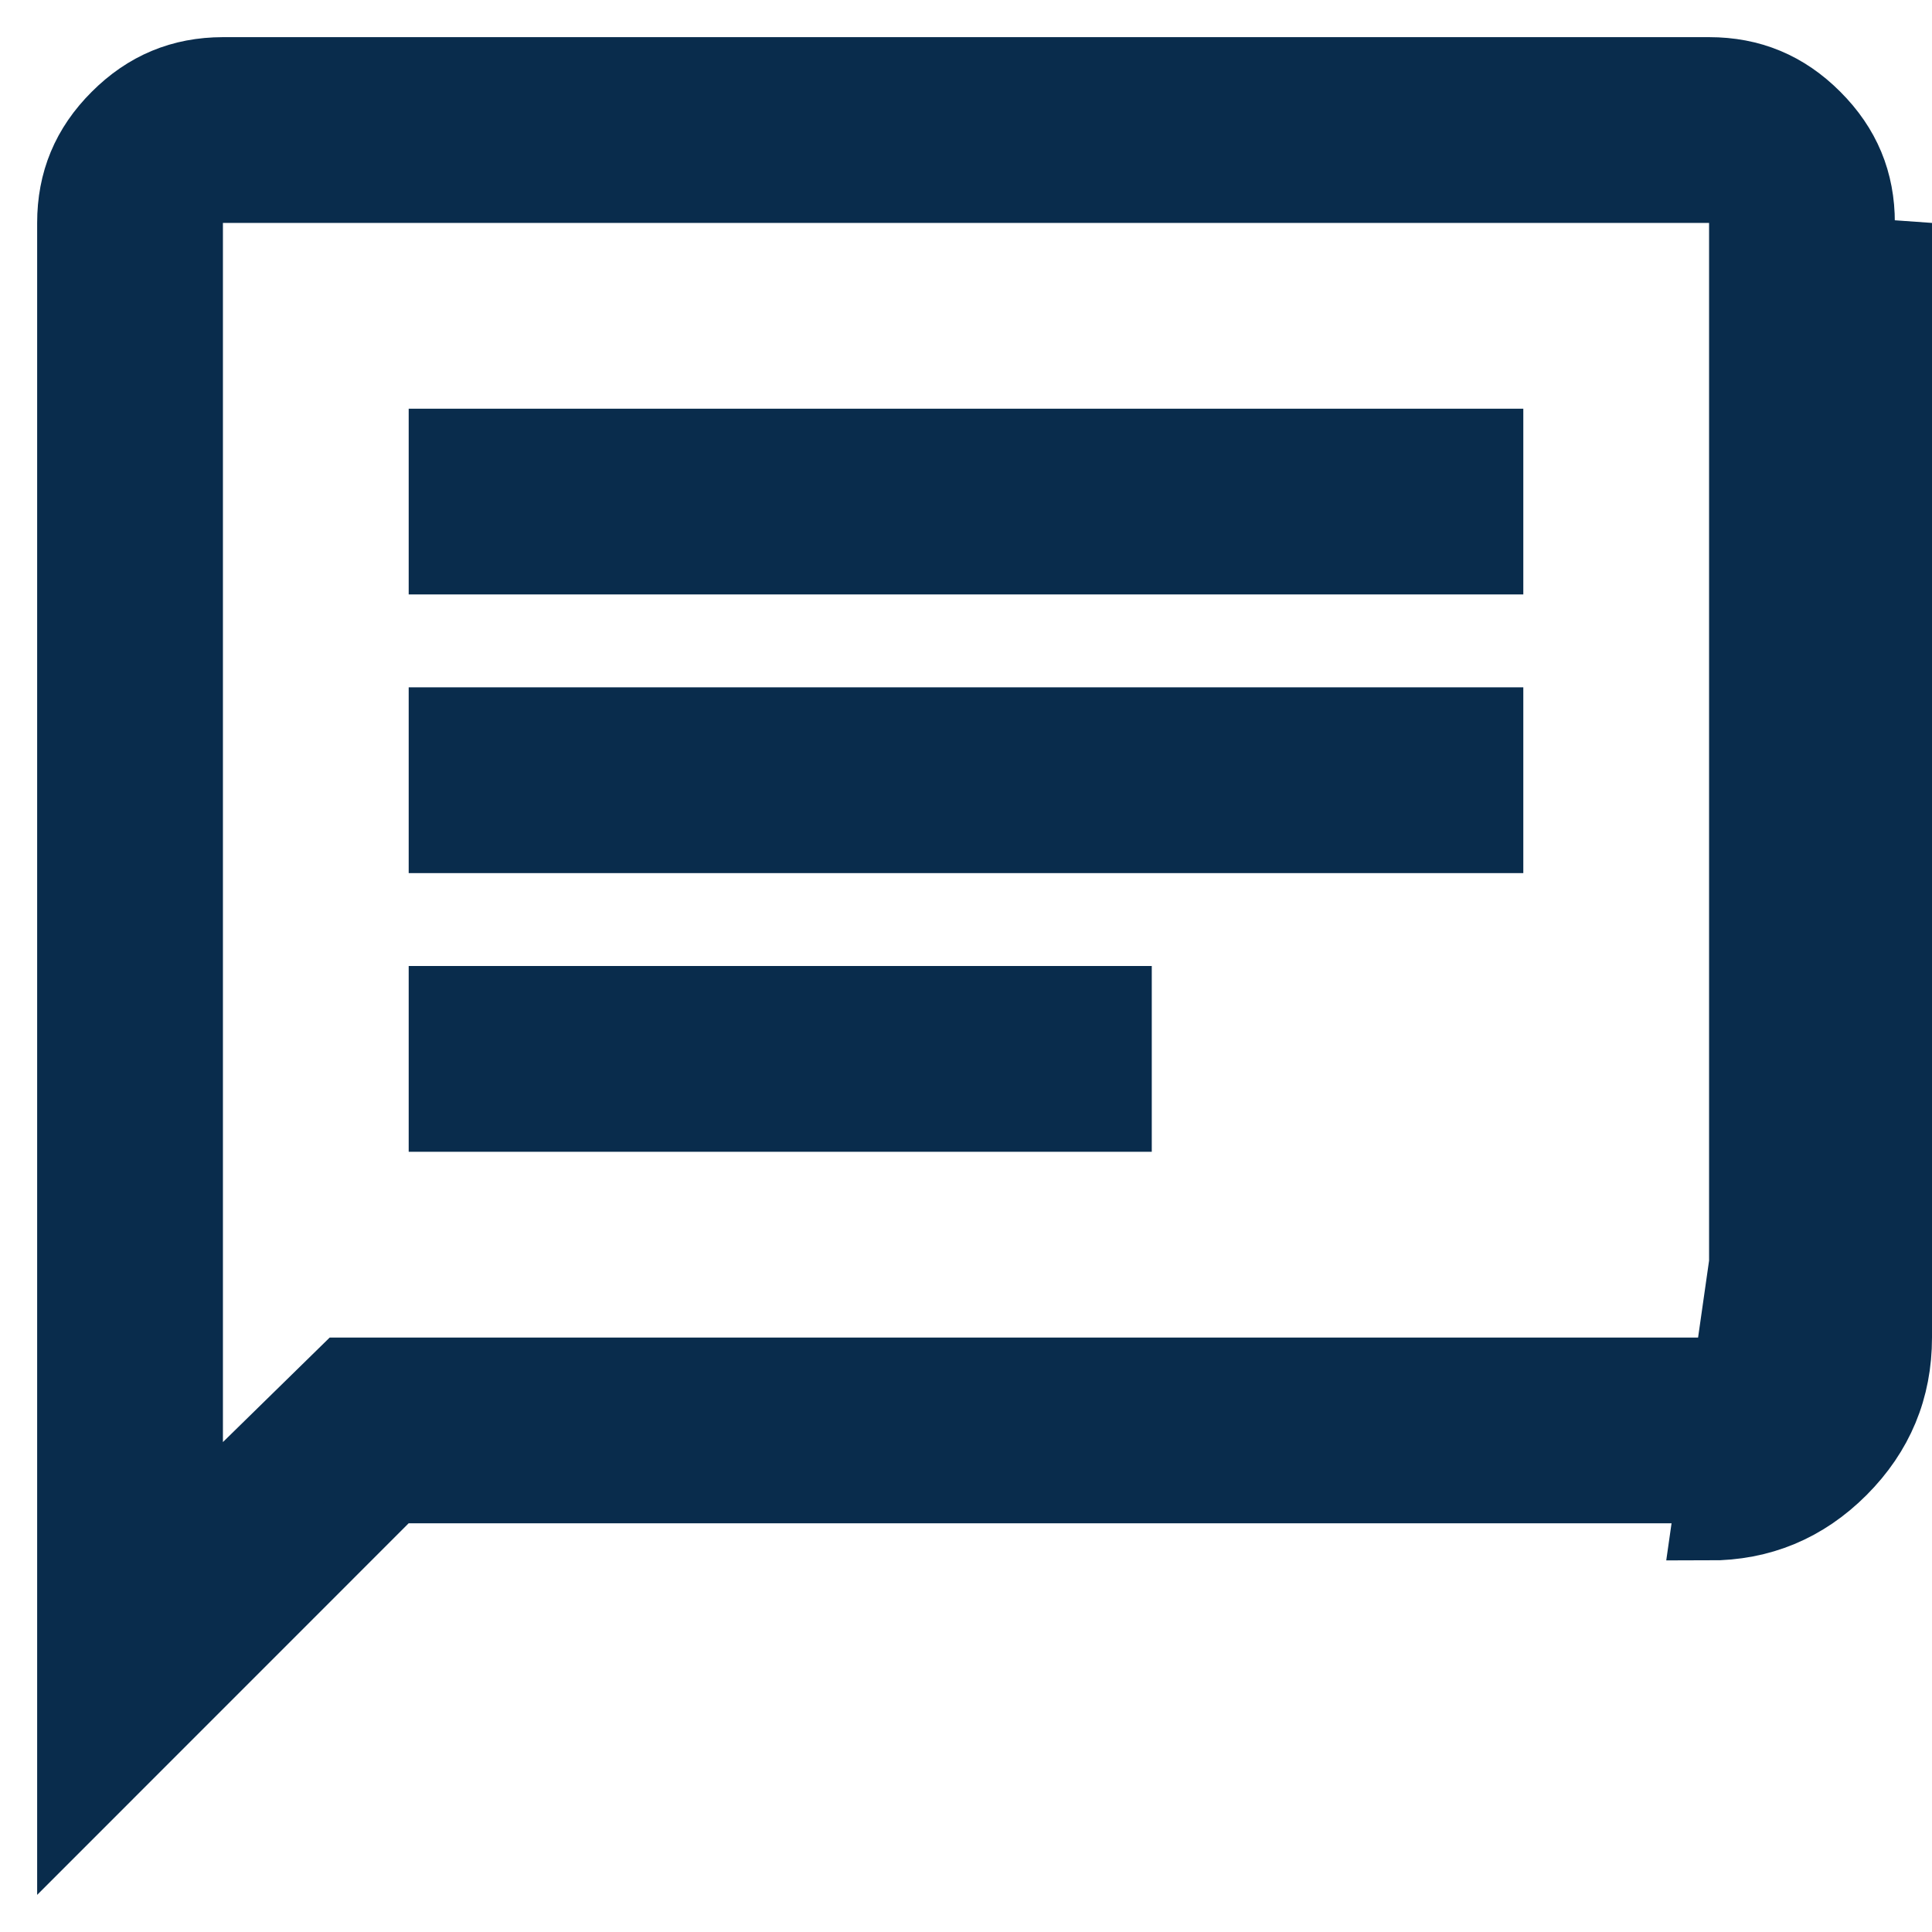
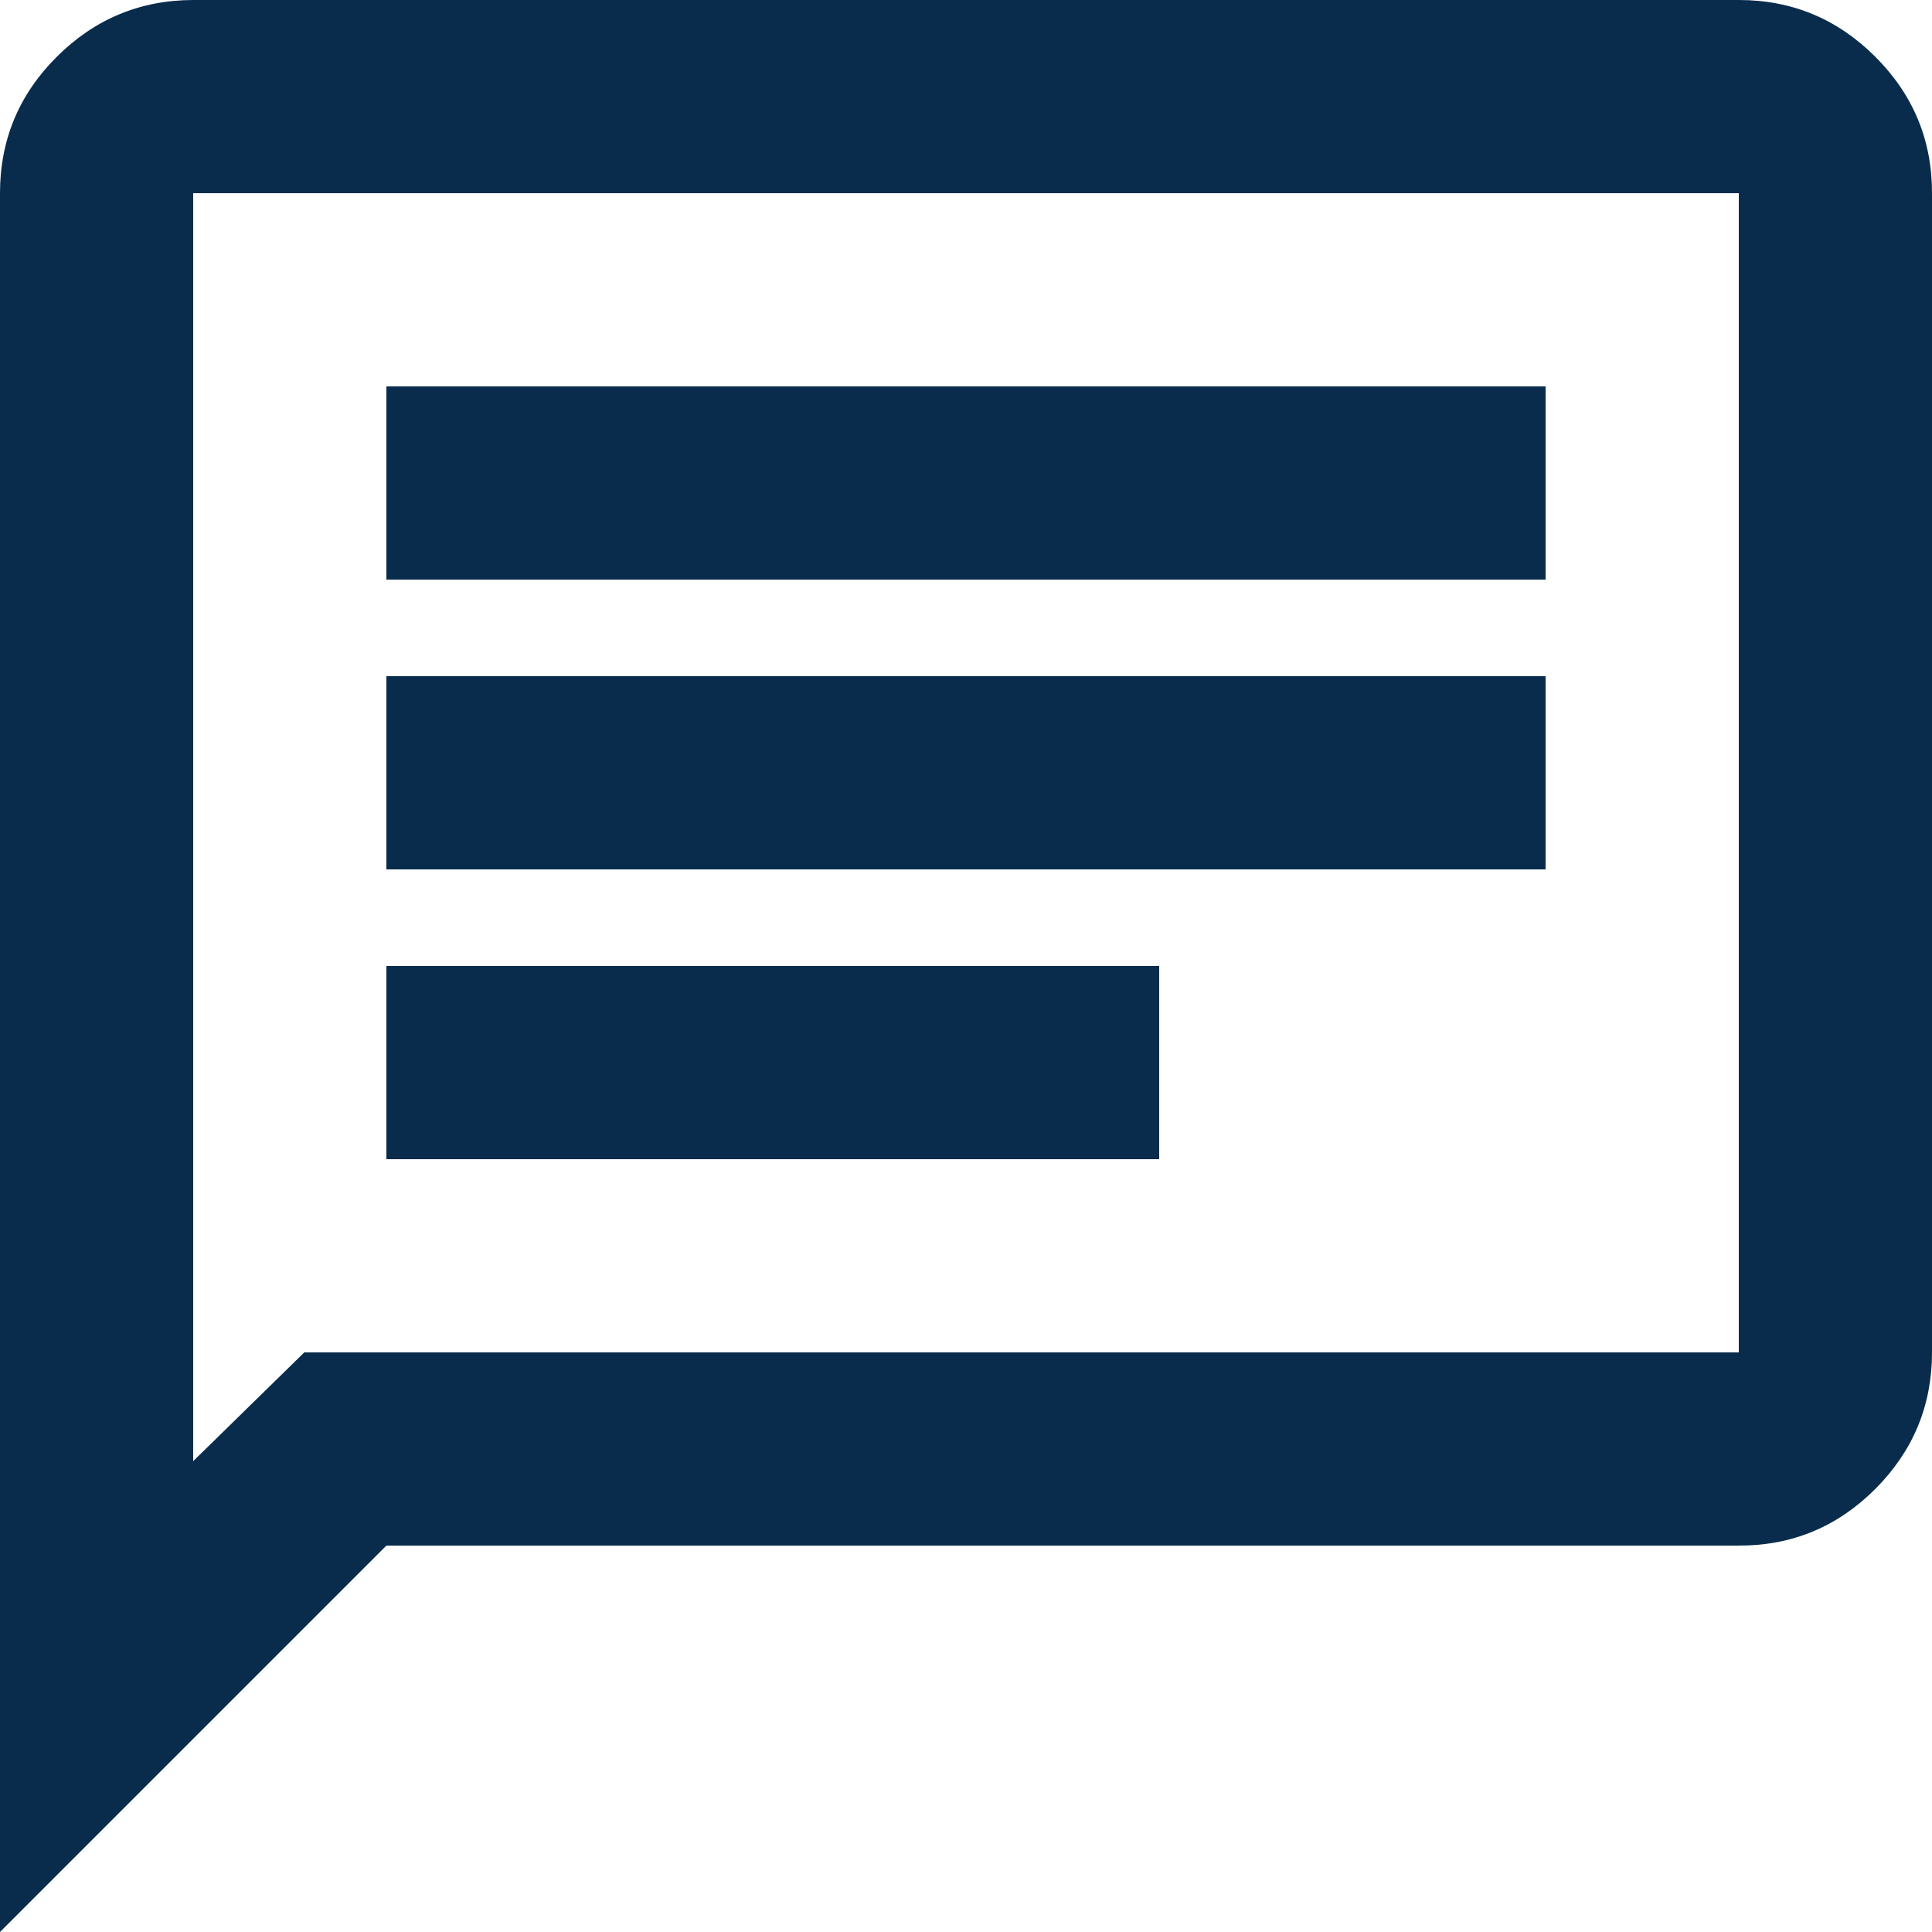
- <svg xmlns="http://www.w3.org/2000/svg" width="26" height="26" viewBox="0 0 26 26" fill="none">
-   <path d="M2.5 3V18V19.406V20.595L3.35 19.764L4.641 18.5H23H23.5V18V3V2.5H23H3H2.5V3ZM25 2.999V3V18C25 18.554 24.809 19.016 24.412 19.413C24.017 19.809 23.555 20.001 23.001 20H23H5.5H5.293L5.146 20.146L1 24.293V3C1 2.446 1.191 1.985 1.588 1.589C1.985 1.192 2.447 1.001 3 1H23C23.554 1 24.016 1.191 24.413 1.589C24.81 1.986 25.001 2.447 25 2.999ZM25.5 3V18C25.5 18.688 25.255 19.276 24.766 19.766C24.277 20.256 23.688 20.501 23 20.5L25.5 3ZM15 13.5V15H6V13.5H15ZM20 11.25H6V9.75H20V11.25ZM20 7.5H6V6H20V7.5Z" fill="#092C4C" stroke="#092C4C" />
+ <svg xmlns="http://www.w3.org/2000/svg" width="18" height="18" viewBox="0 0 18 18" fill="none">
+   <path d="M3.6 10.8H10.8V9H3.6V10.8ZM3.6 8.1H14.4V6.3H3.6V8.1ZM3.6 5.4H14.4V3.6H3.6V5.4ZM0 18V1.8C0 1.305 0.176 0.881 0.529 0.529C0.882 0.177 1.306 0.001 1.8 0H16.2C16.695 0 17.119 0.176 17.472 0.529C17.825 0.882 18.001 1.306 18 1.8V12.6C18 13.095 17.824 13.519 17.472 13.872C17.119 14.225 16.696 14.401 16.2 14.4H3.6L0 18ZM2.835 12.6H16.2V1.8H1.8V13.613L2.835 12.6Z" fill="#092C4C" />
</svg>
